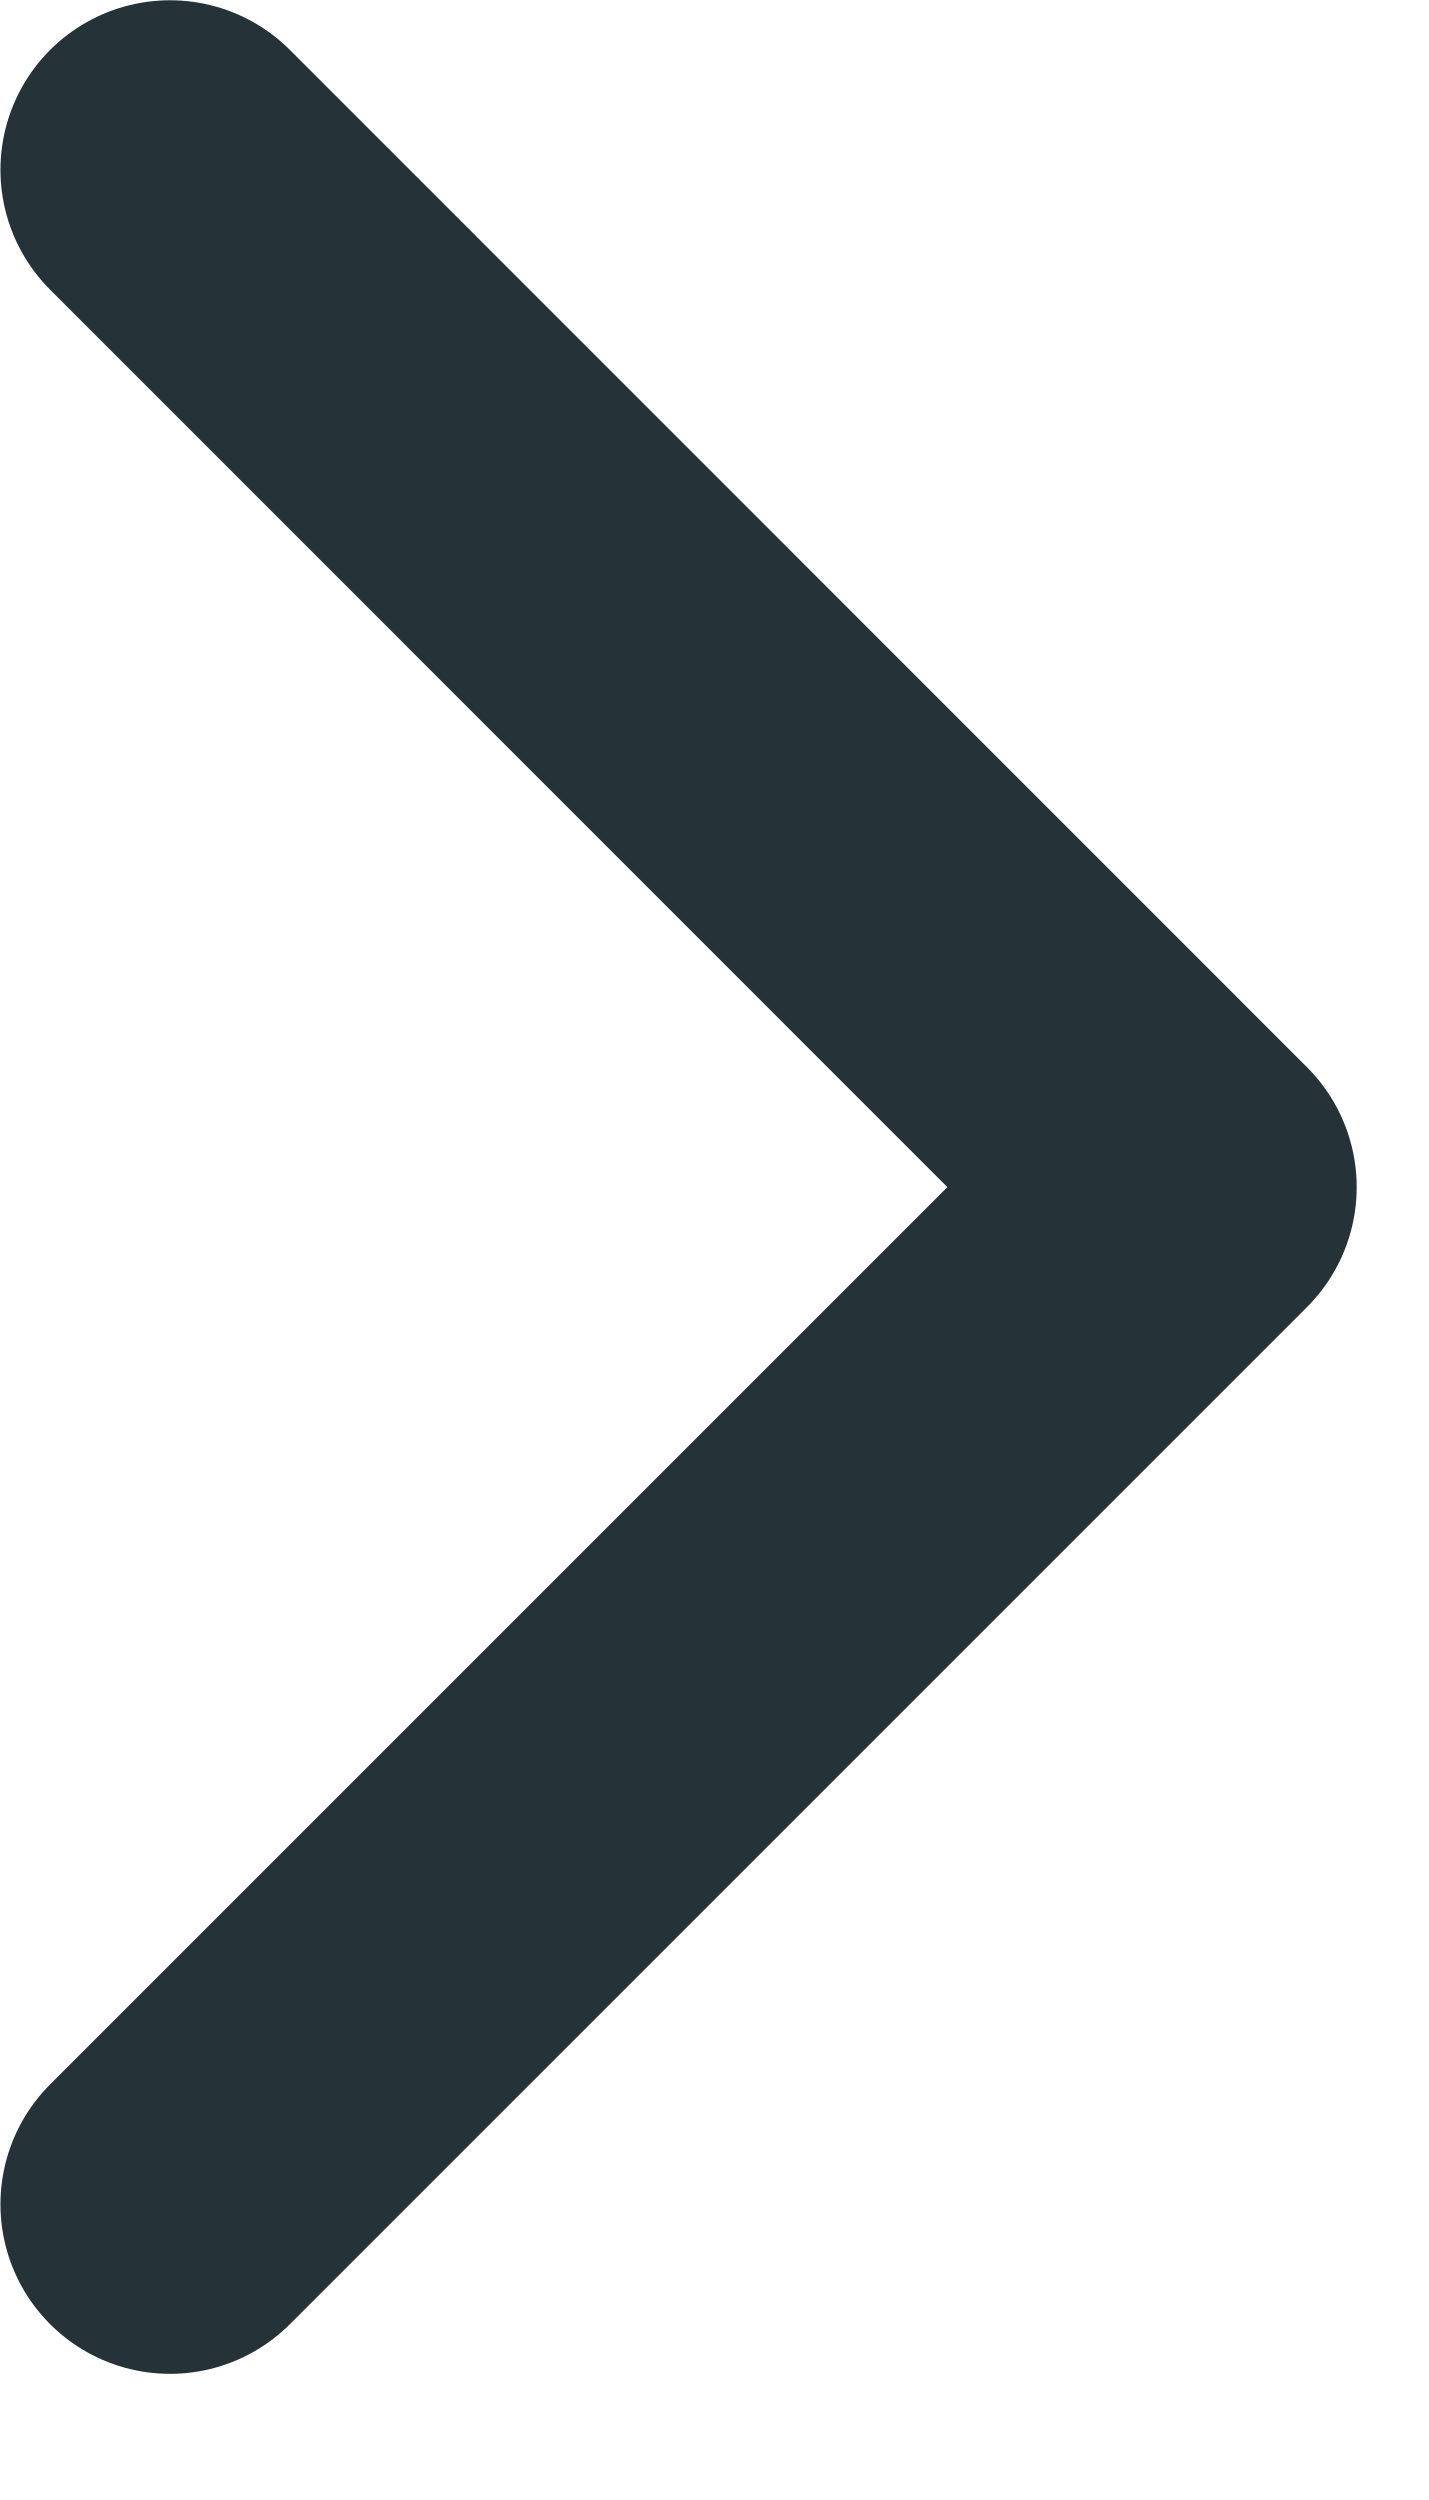
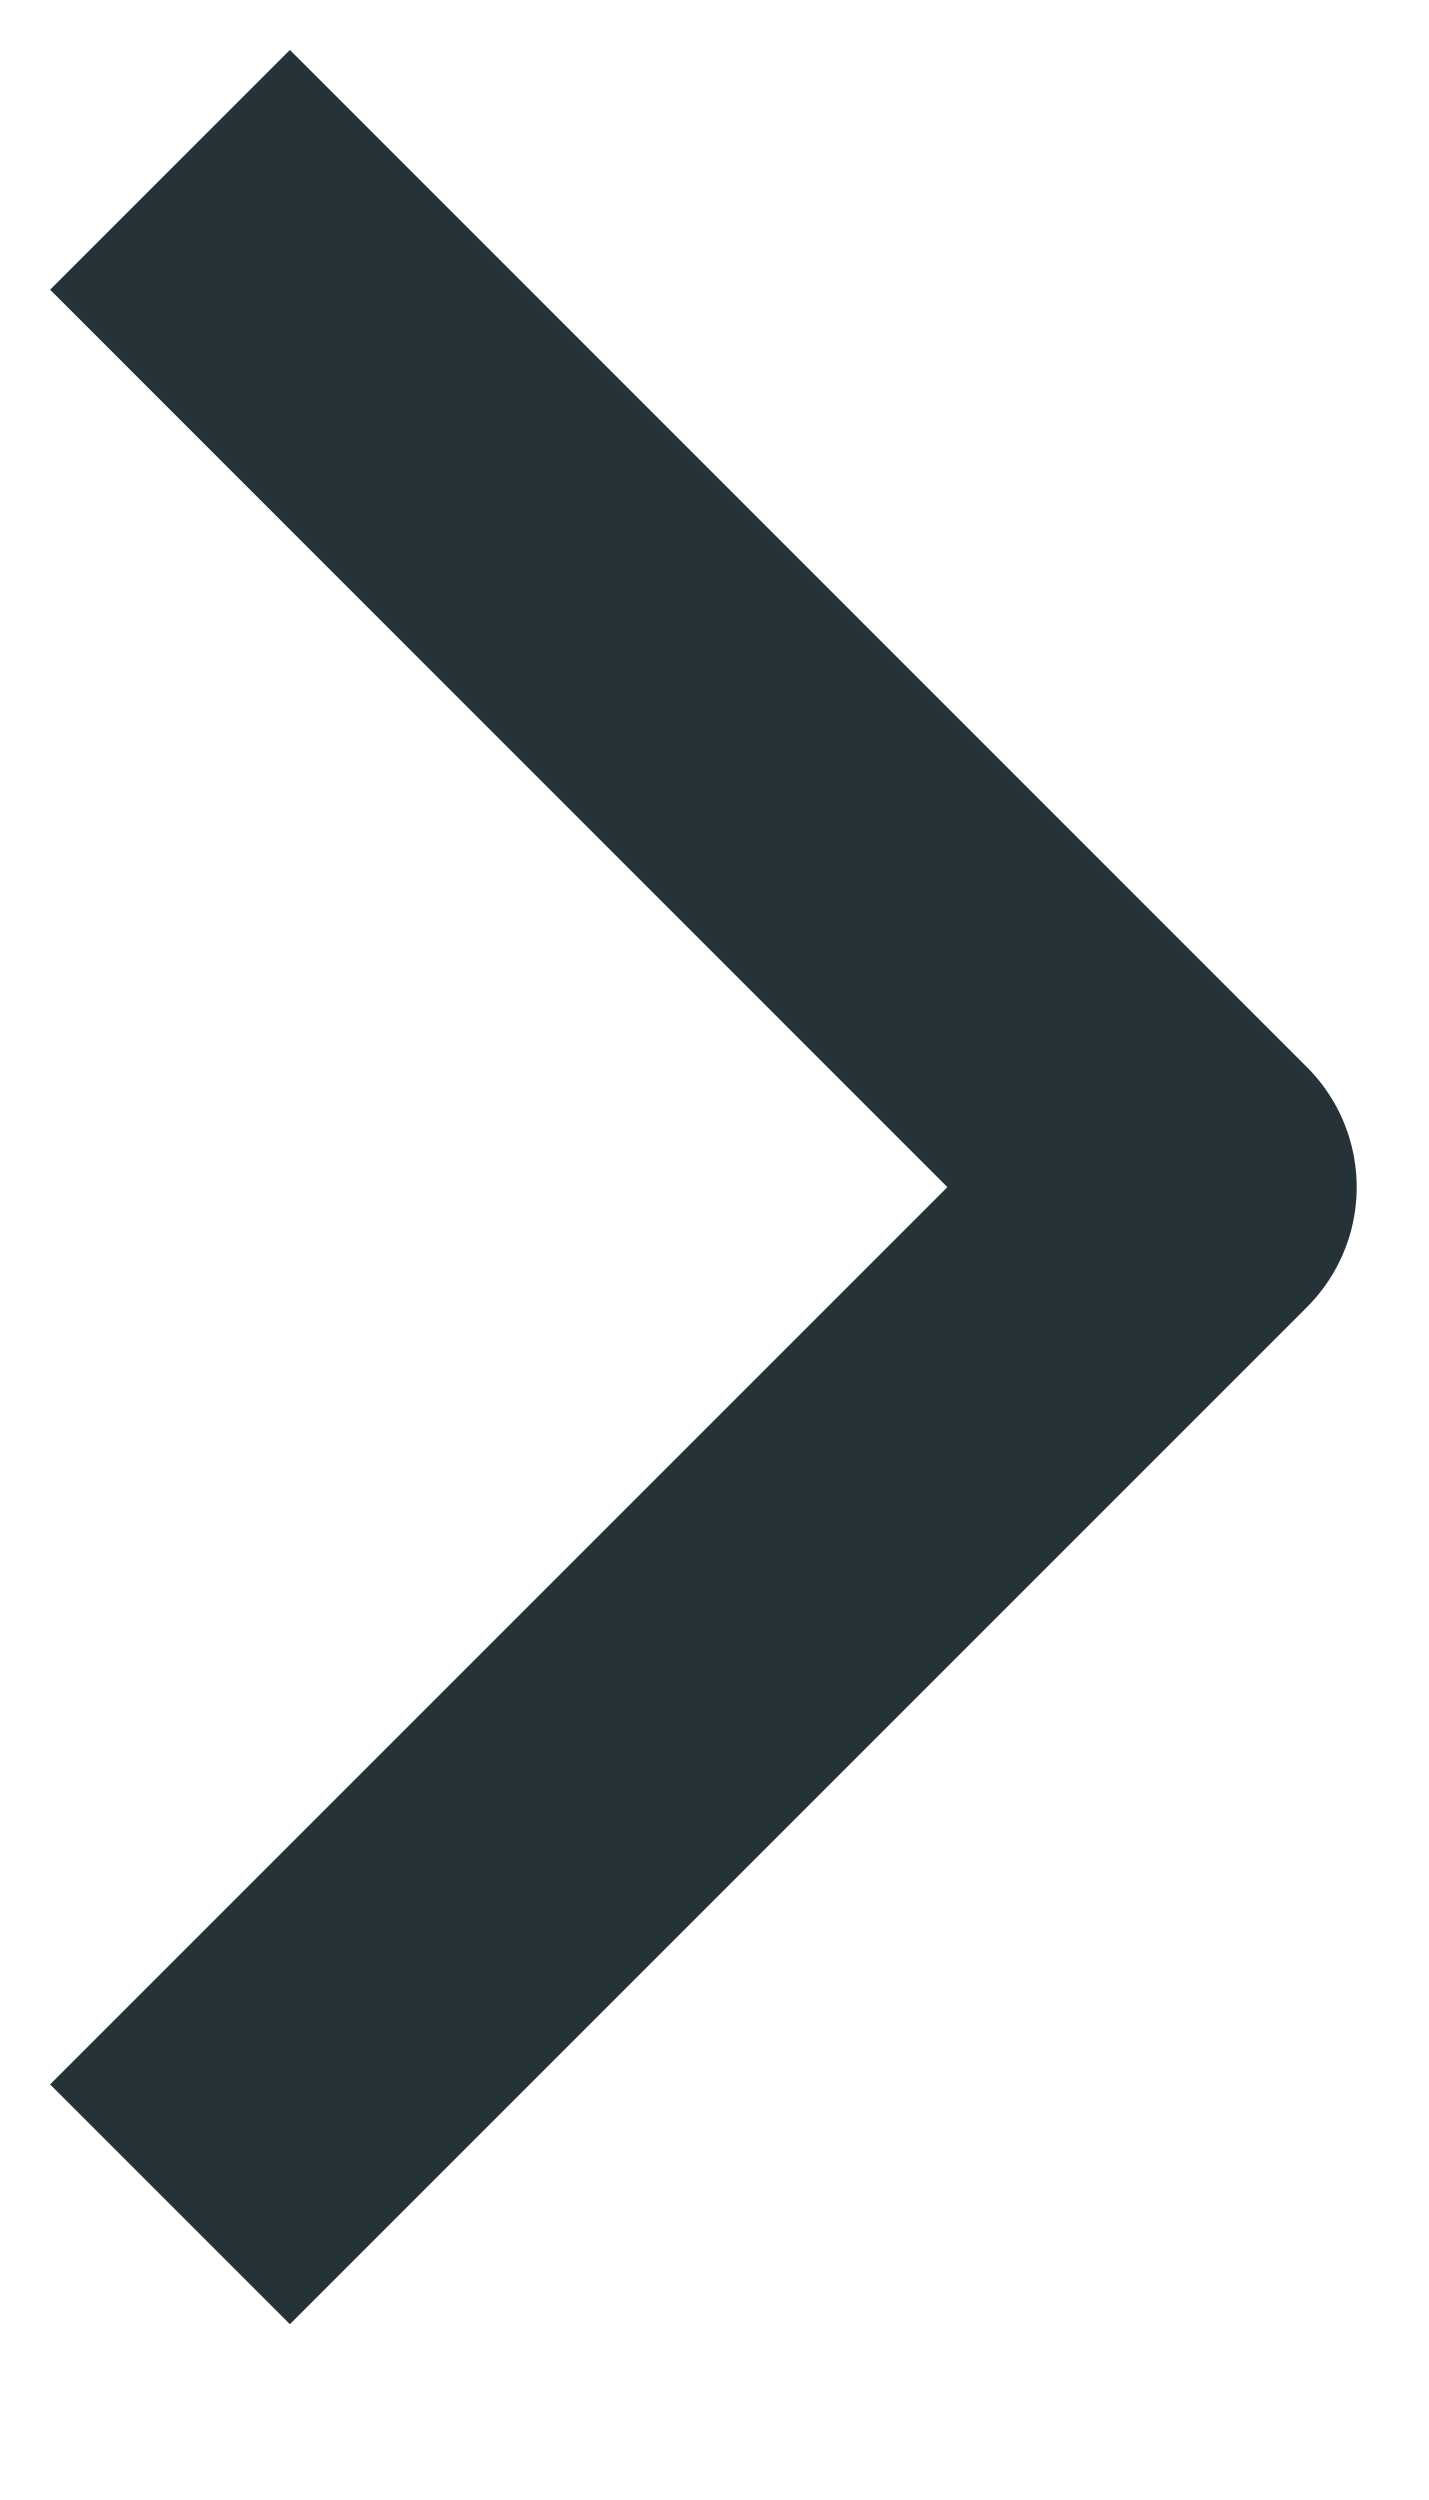
<svg xmlns="http://www.w3.org/2000/svg" width="8" height="14" viewBox="0 0 8 14" fill="none">
-   <path d="M0.952 0.951L6.648 6.648L0.952 12.344" stroke="#253238" stroke-width="1.899" stroke-linecap="round" stroke-linejoin="round" />
+   <path d="M0.952 0.951L6.648 6.648L0.952 12.344" stroke="#253238" stroke-width="1.899" strokeLinecap="round" stroke-linejoin="round" />
</svg>
